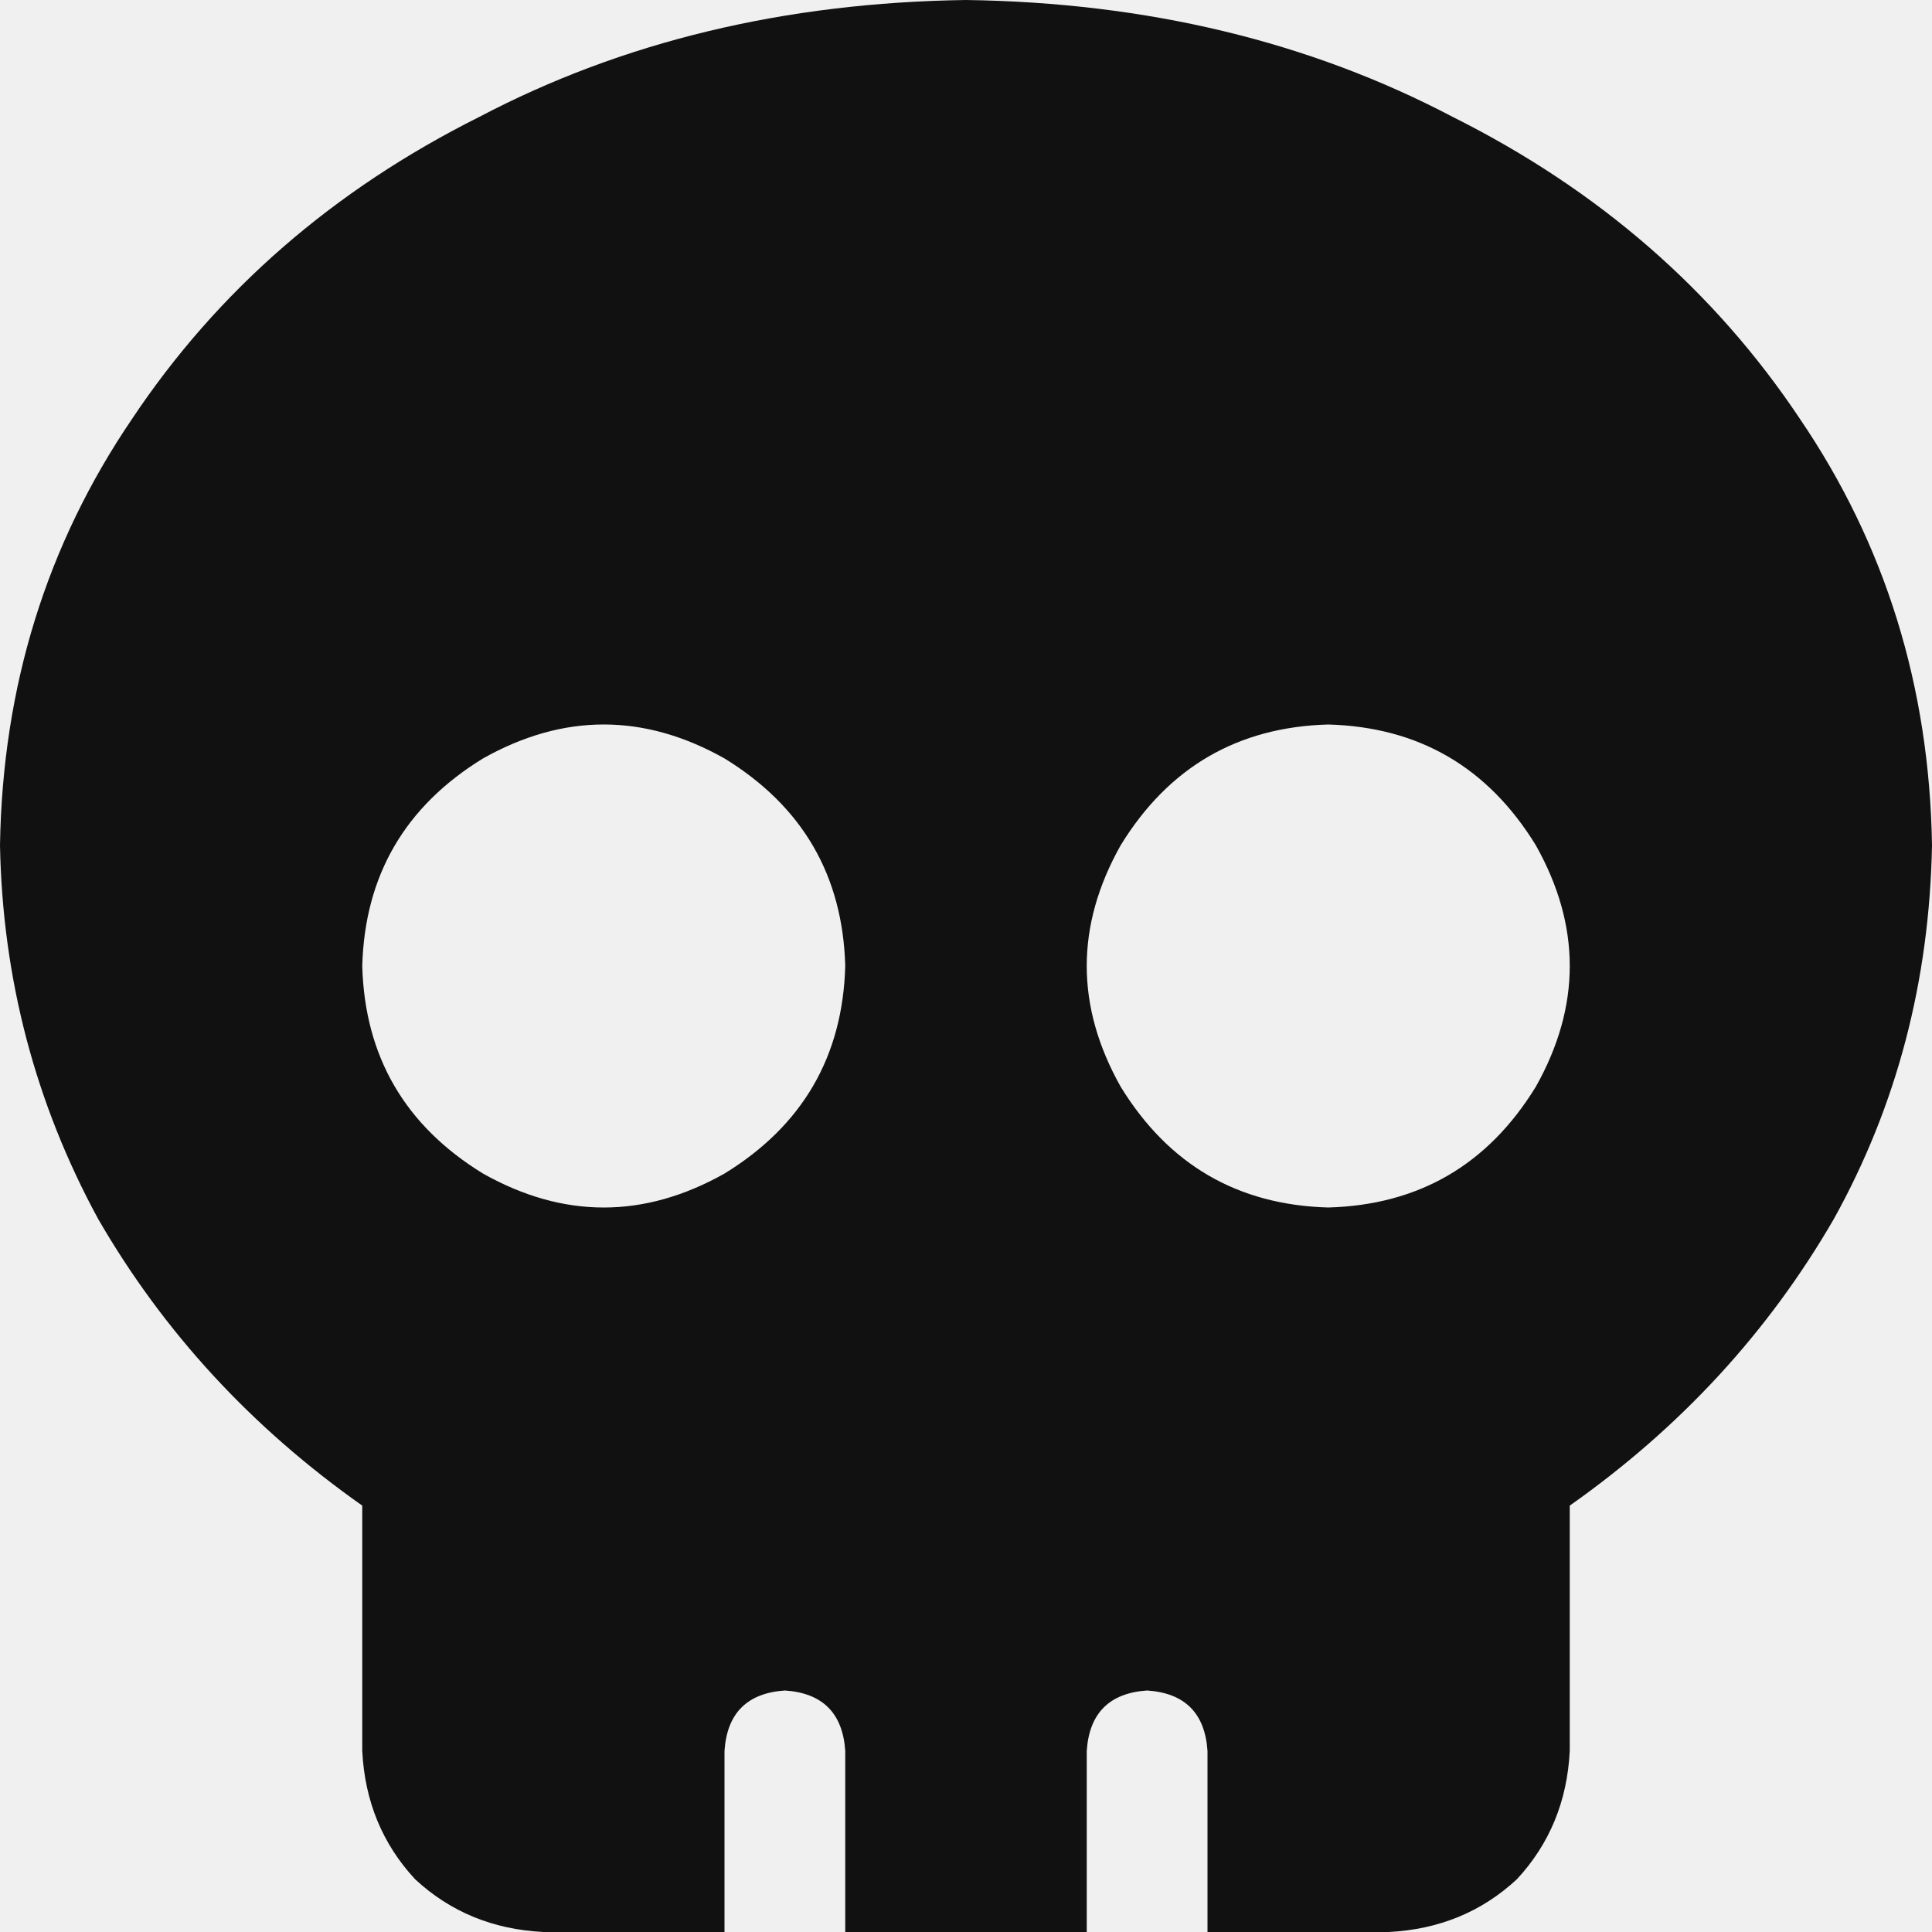
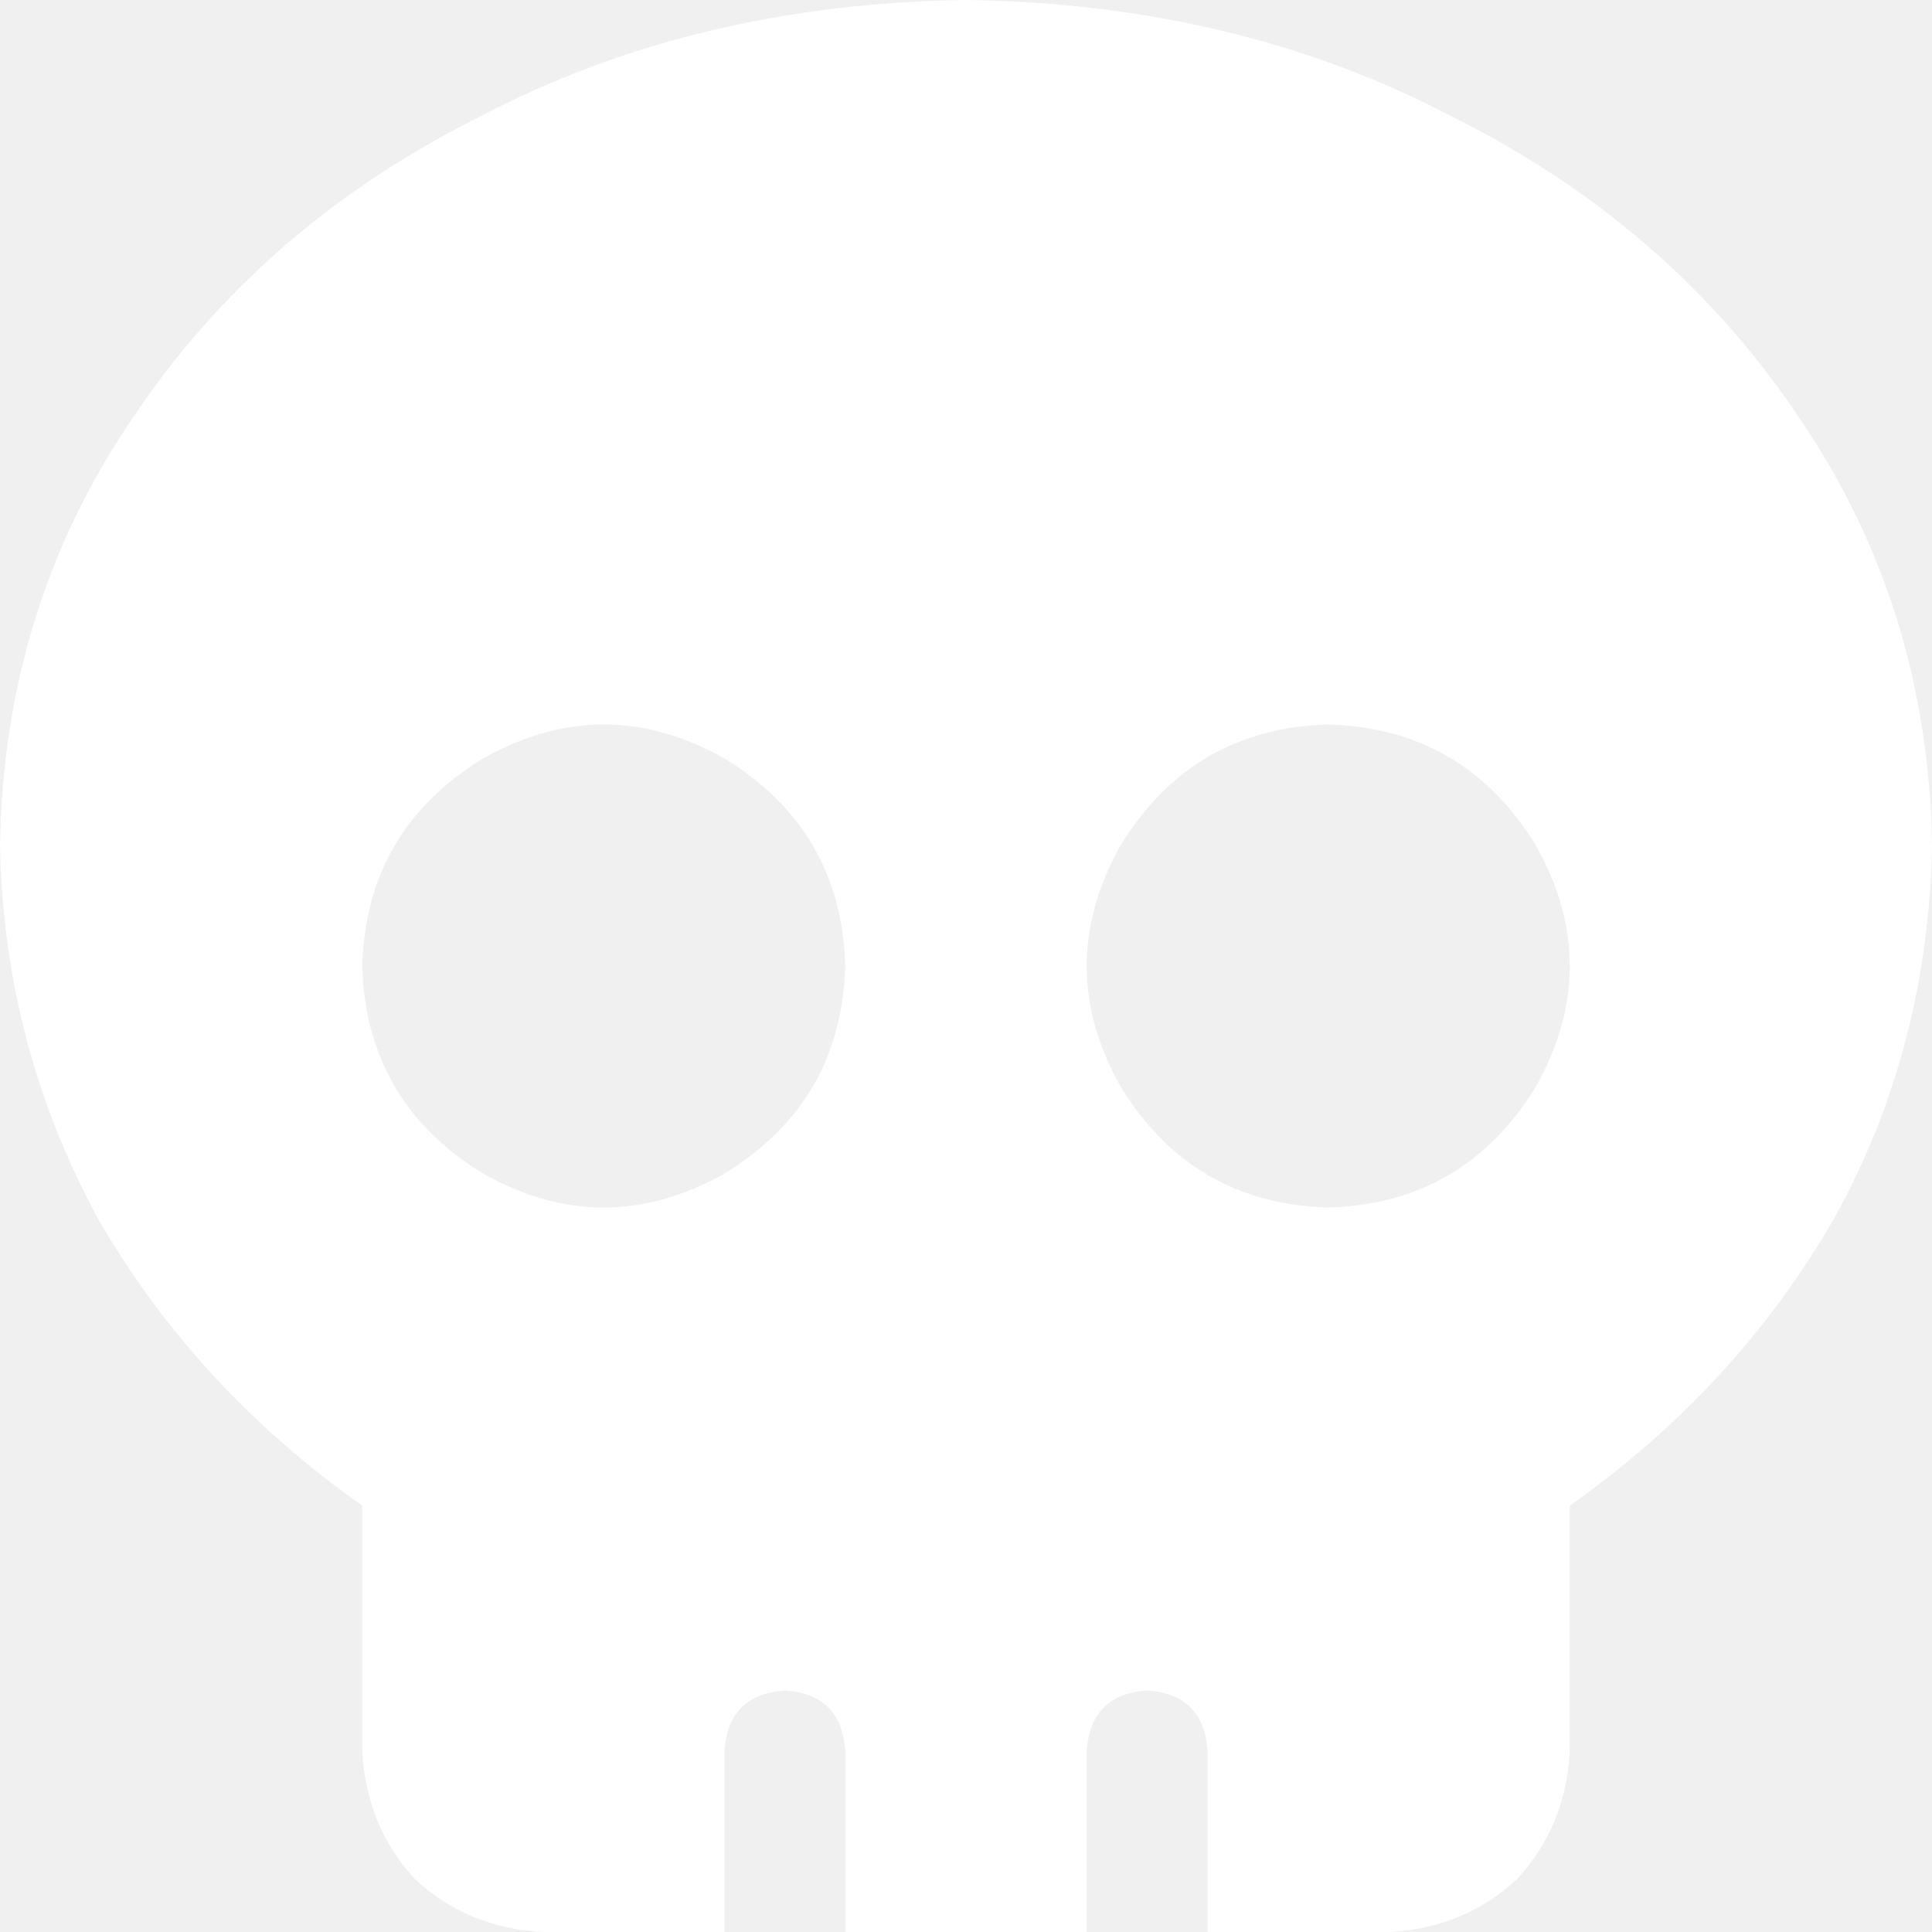
<svg xmlns="http://www.w3.org/2000/svg" width="30" height="30" viewBox="0 0 30 30" fill="none">
-   <path d="M24.375 23.379C24.375 23.418 24.375 23.438 24.375 23.438V27.188C24.336 27.969 24.062 28.633 23.555 29.18C23.008 29.688 22.344 29.961 21.562 30H18.75V27.188C18.711 26.602 18.398 26.289 17.812 26.25C17.227 26.289 16.914 26.602 16.875 27.188V30H13.125V27.188C13.086 26.602 12.773 26.289 12.188 26.25C11.602 26.289 11.289 26.602 11.25 27.188V30H8.438C7.656 29.961 6.992 29.688 6.445 29.18C5.938 28.633 5.664 27.969 5.625 27.188V23.438C5.625 23.438 5.625 23.418 5.625 23.379C3.906 22.168 2.539 20.684 1.523 18.926C0.547 17.129 0.039 15.195 0 13.125C0.039 10.664 0.723 8.457 2.051 6.504C3.379 4.512 5.176 2.949 7.441 1.816C9.668 0.645 12.188 0.039 15 0C17.812 0.039 20.332 0.645 22.559 1.816C24.824 2.949 26.621 4.512 27.949 6.504C29.277 8.457 29.961 10.664 30 13.125C29.961 15.234 29.453 17.168 28.477 18.926C27.461 20.684 26.094 22.168 24.375 23.379ZM5.625 15C5.664 16.406 6.289 17.48 7.5 18.223C8.75 18.926 10 18.926 11.25 18.223C12.461 17.48 13.086 16.406 13.125 15C13.086 13.594 12.461 12.52 11.25 11.777C10 11.074 8.75 11.074 7.5 11.777C6.289 12.52 5.664 13.594 5.625 15ZM20.625 11.25C19.219 11.289 18.145 11.914 17.402 13.125C16.699 14.375 16.699 15.625 17.402 16.875C18.145 18.086 19.219 18.711 20.625 18.75C22.031 18.711 23.105 18.086 23.848 16.875C24.551 15.625 24.551 14.375 23.848 13.125C23.105 11.914 22.031 11.289 20.625 11.25Z" fill="#111111" />
+   <path d="M24.375 23.379C24.375 23.418 24.375 23.438 24.375 23.438V27.188C24.336 27.969 24.062 28.633 23.555 29.18C23.008 29.688 22.344 29.961 21.562 30H18.75V27.188C18.711 26.602 18.398 26.289 17.812 26.25C17.227 26.289 16.914 26.602 16.875 27.188V30H13.125V27.188C13.086 26.602 12.773 26.289 12.188 26.25C11.602 26.289 11.289 26.602 11.25 27.188V30H8.438C7.656 29.961 6.992 29.688 6.445 29.18C5.938 28.633 5.664 27.969 5.625 27.188V23.438C5.625 23.438 5.625 23.418 5.625 23.379C3.906 22.168 2.539 20.684 1.523 18.926C0.547 17.129 0.039 15.195 0 13.125C0.039 10.664 0.723 8.457 2.051 6.504C3.379 4.512 5.176 2.949 7.441 1.816C9.668 0.645 12.188 0.039 15 0C17.812 0.039 20.332 0.645 22.559 1.816C24.824 2.949 26.621 4.512 27.949 6.504C29.277 8.457 29.961 10.664 30 13.125C29.961 15.234 29.453 17.168 28.477 18.926C27.461 20.684 26.094 22.168 24.375 23.379ZM5.625 15C5.664 16.406 6.289 17.48 7.5 18.223C8.75 18.926 10 18.926 11.25 18.223C12.461 17.48 13.086 16.406 13.125 15C13.086 13.594 12.461 12.52 11.25 11.777C10 11.074 8.75 11.074 7.5 11.777C6.289 12.52 5.664 13.594 5.625 15ZM20.625 11.25C19.219 11.289 18.145 11.914 17.402 13.125C16.699 14.375 16.699 15.625 17.402 16.875C18.145 18.086 19.219 18.711 20.625 18.75C22.031 18.711 23.105 18.086 23.848 16.875C24.551 15.625 24.551 14.375 23.848 13.125C23.105 11.914 22.031 11.289 20.625 11.25Z" fill="white" />
</svg>
